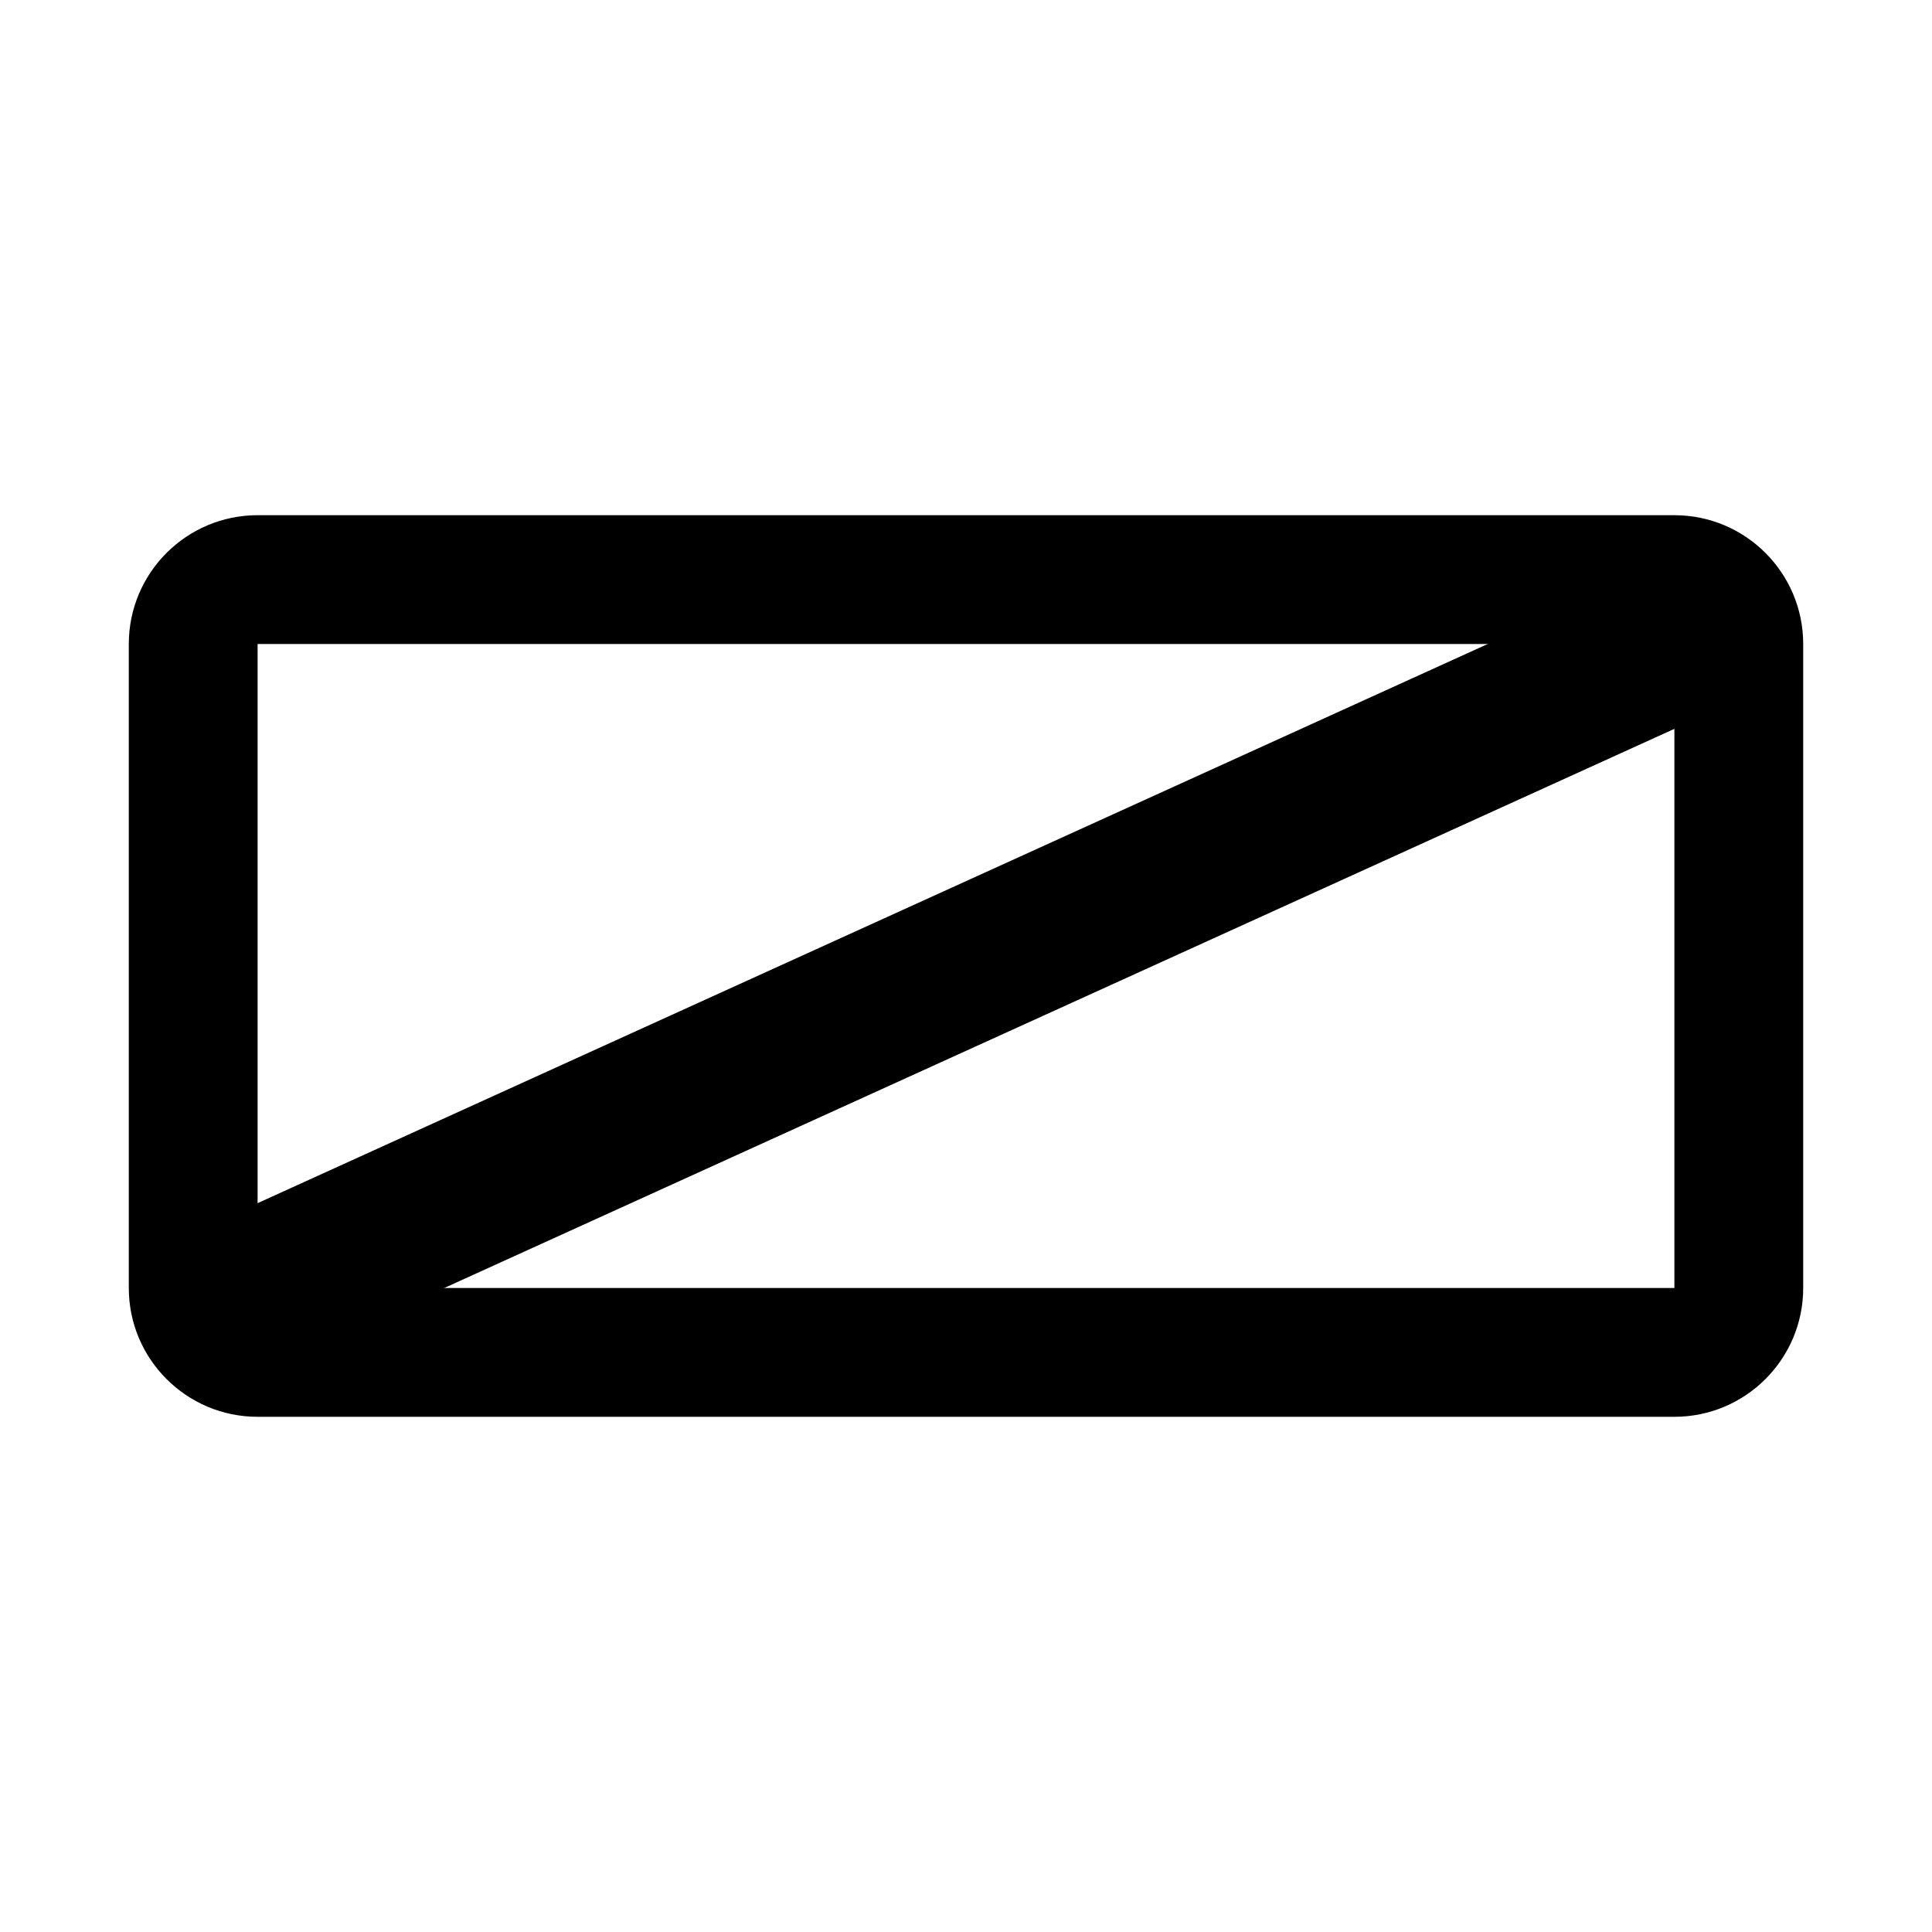
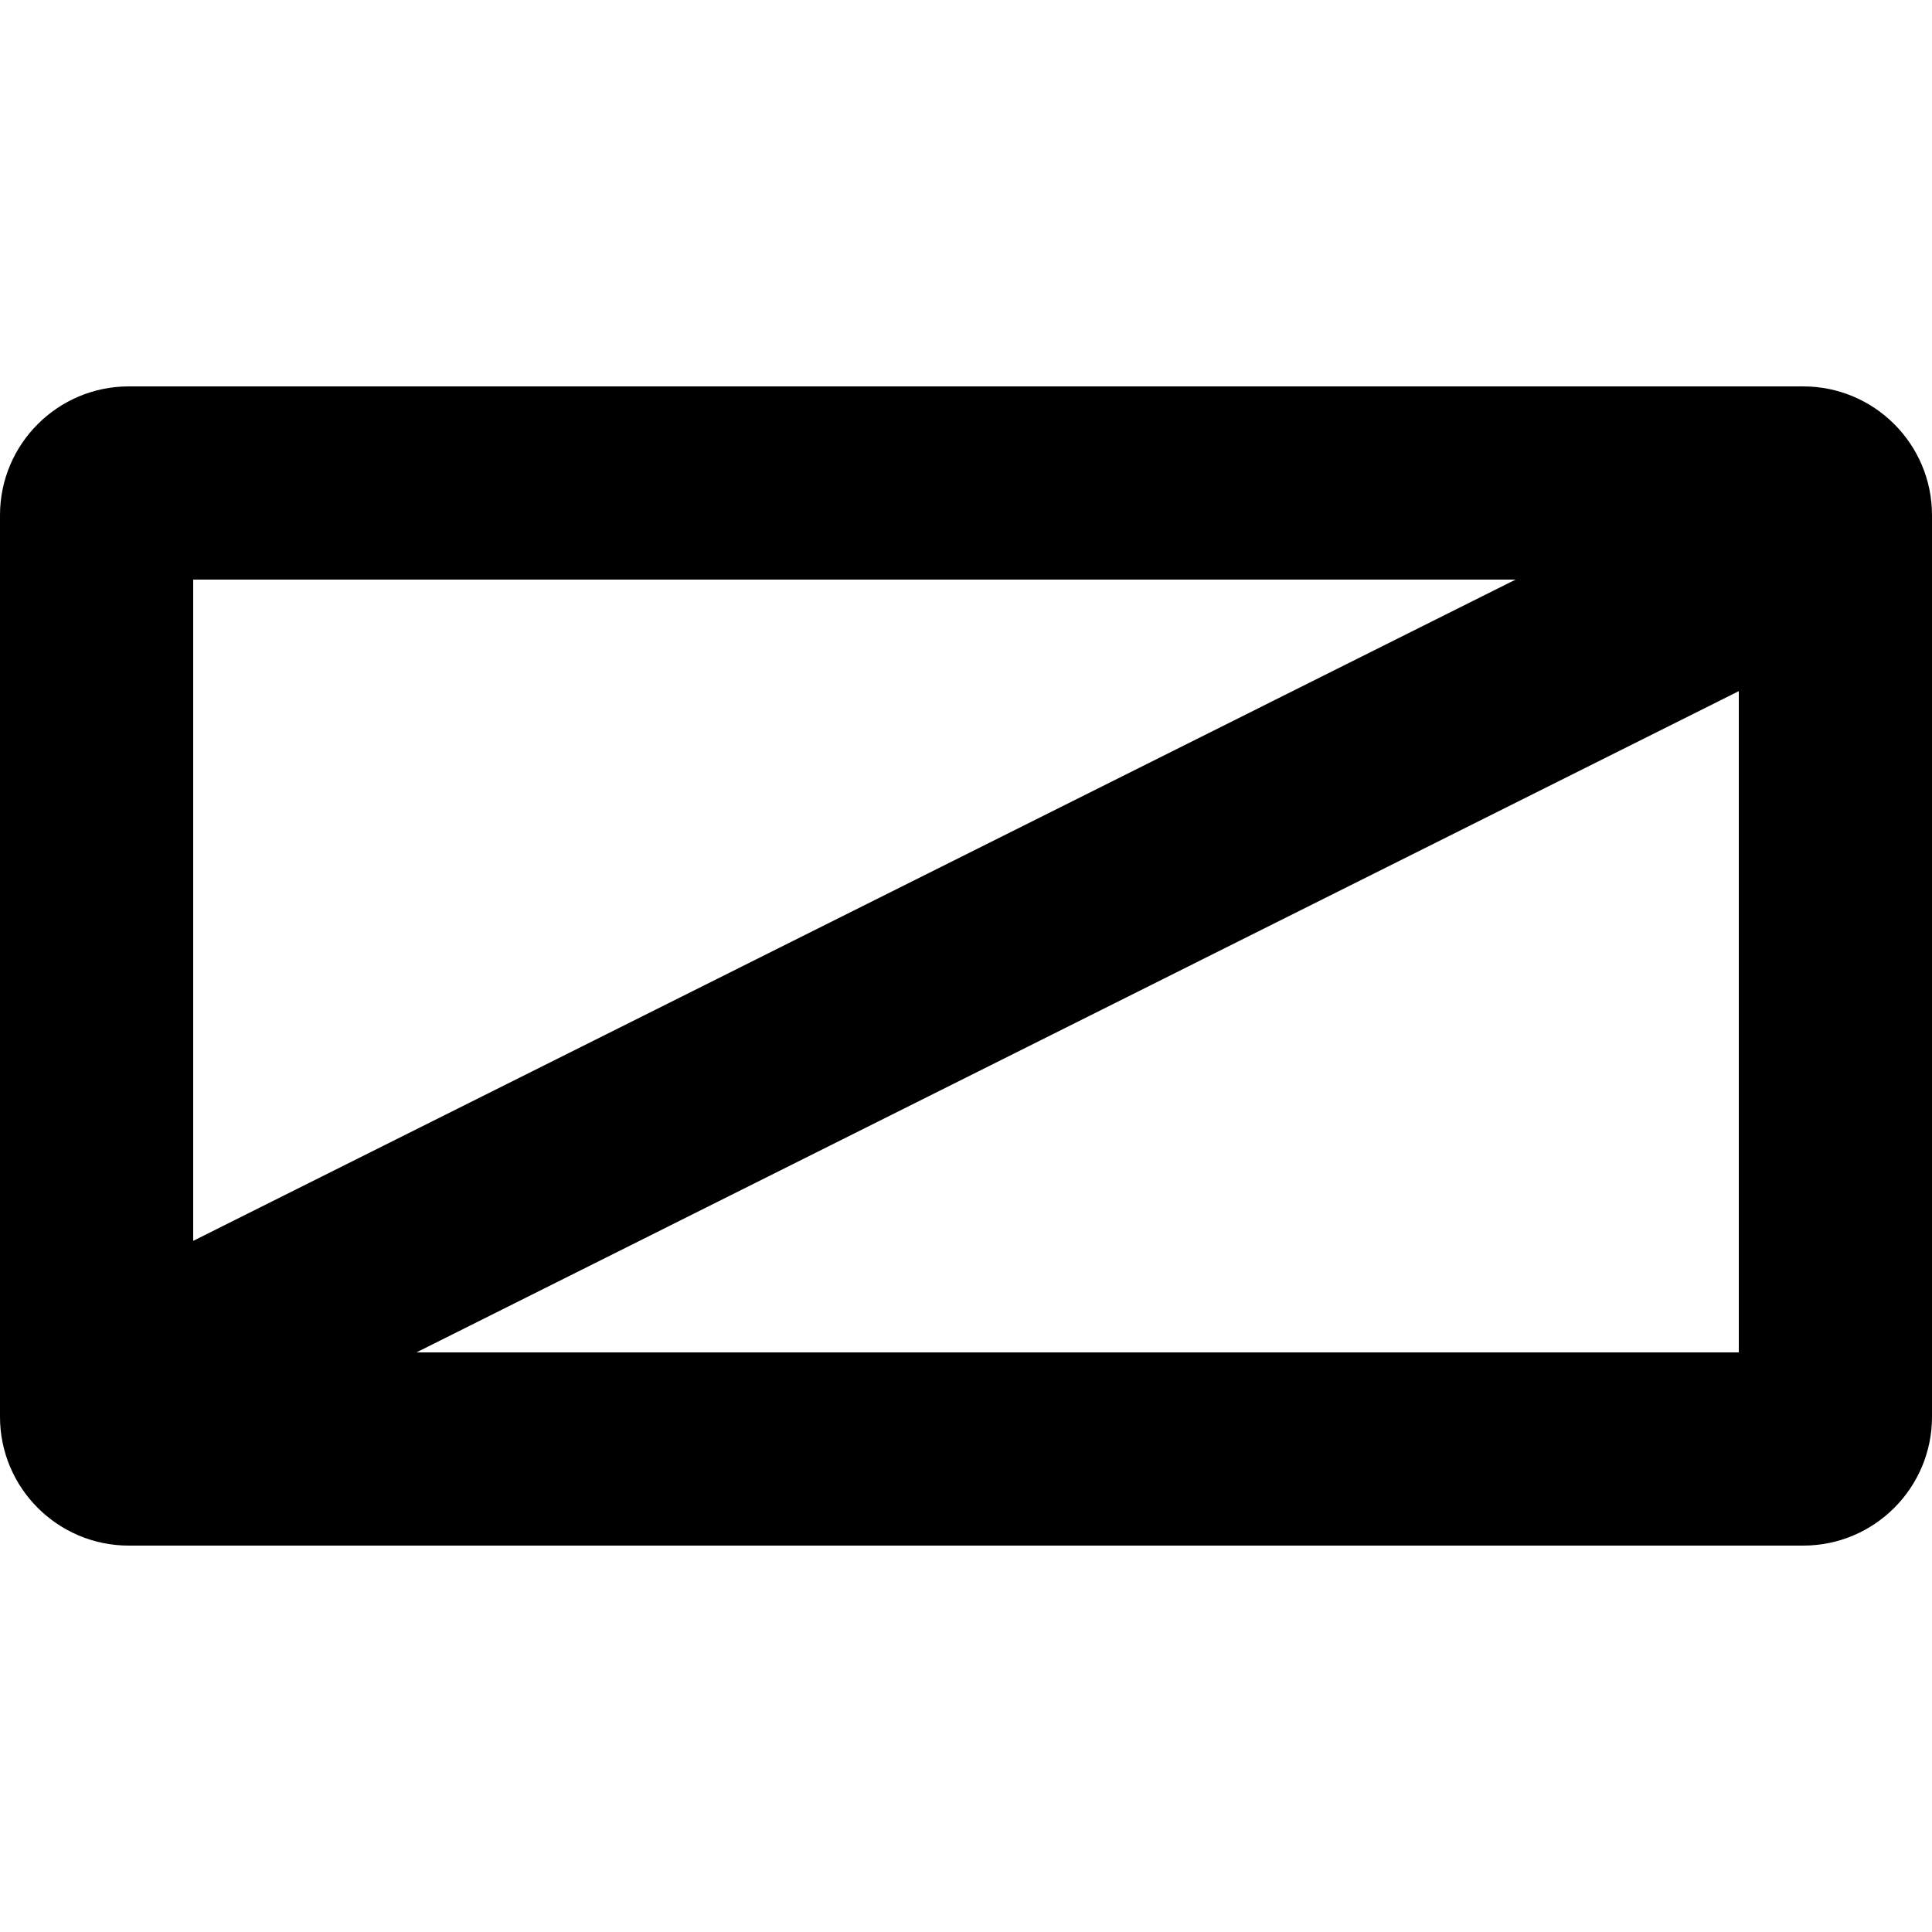
<svg xmlns="http://www.w3.org/2000/svg" width="15px" height="15px" viewBox="0 0 15 15" version="1.1">
-   <path d="M2.248,10.546 C1.947,10.683 1.591,10.55 1.454,10.248 C1.317,9.947 1.45,9.591 1.752,9.454 L12.752,4.454 C13.053,4.317 13.409,4.45 13.546,4.752 C13.683,5.053 13.55,5.409 13.248,5.546 L2.248,10.546 Z" />
-   <path d="M2,5 L2,10 L13,10 L13,5 L2,5 Z M2,4 L13,4 C13.552,4 14,4.448 14,5 L14,10 C14,10.552 13.552,11 13,11 L2,11 C1.448,11 1,10.552 1,10 L1,5 C1,4.448 1.448,4 2,4 Z" />
+   <path d="M1.5,9.634 L11.767,4.5 L1.5,4.5 L1.5,9.634 Z M13.5,5.366 L3.233,10.5 L13.5,10.5 L13.5,5.366 Z M1,3 L14,3 C14.552,3 15,3.448 15,4 L15,11 C15,11.552 14.552,12 14,12 L1,12 C0.448,12 6.76353751e-17,11.552 0,11 L0,4 C-6.76353751e-17,3.448 0.448,3 1,3 Z" />
</svg>
